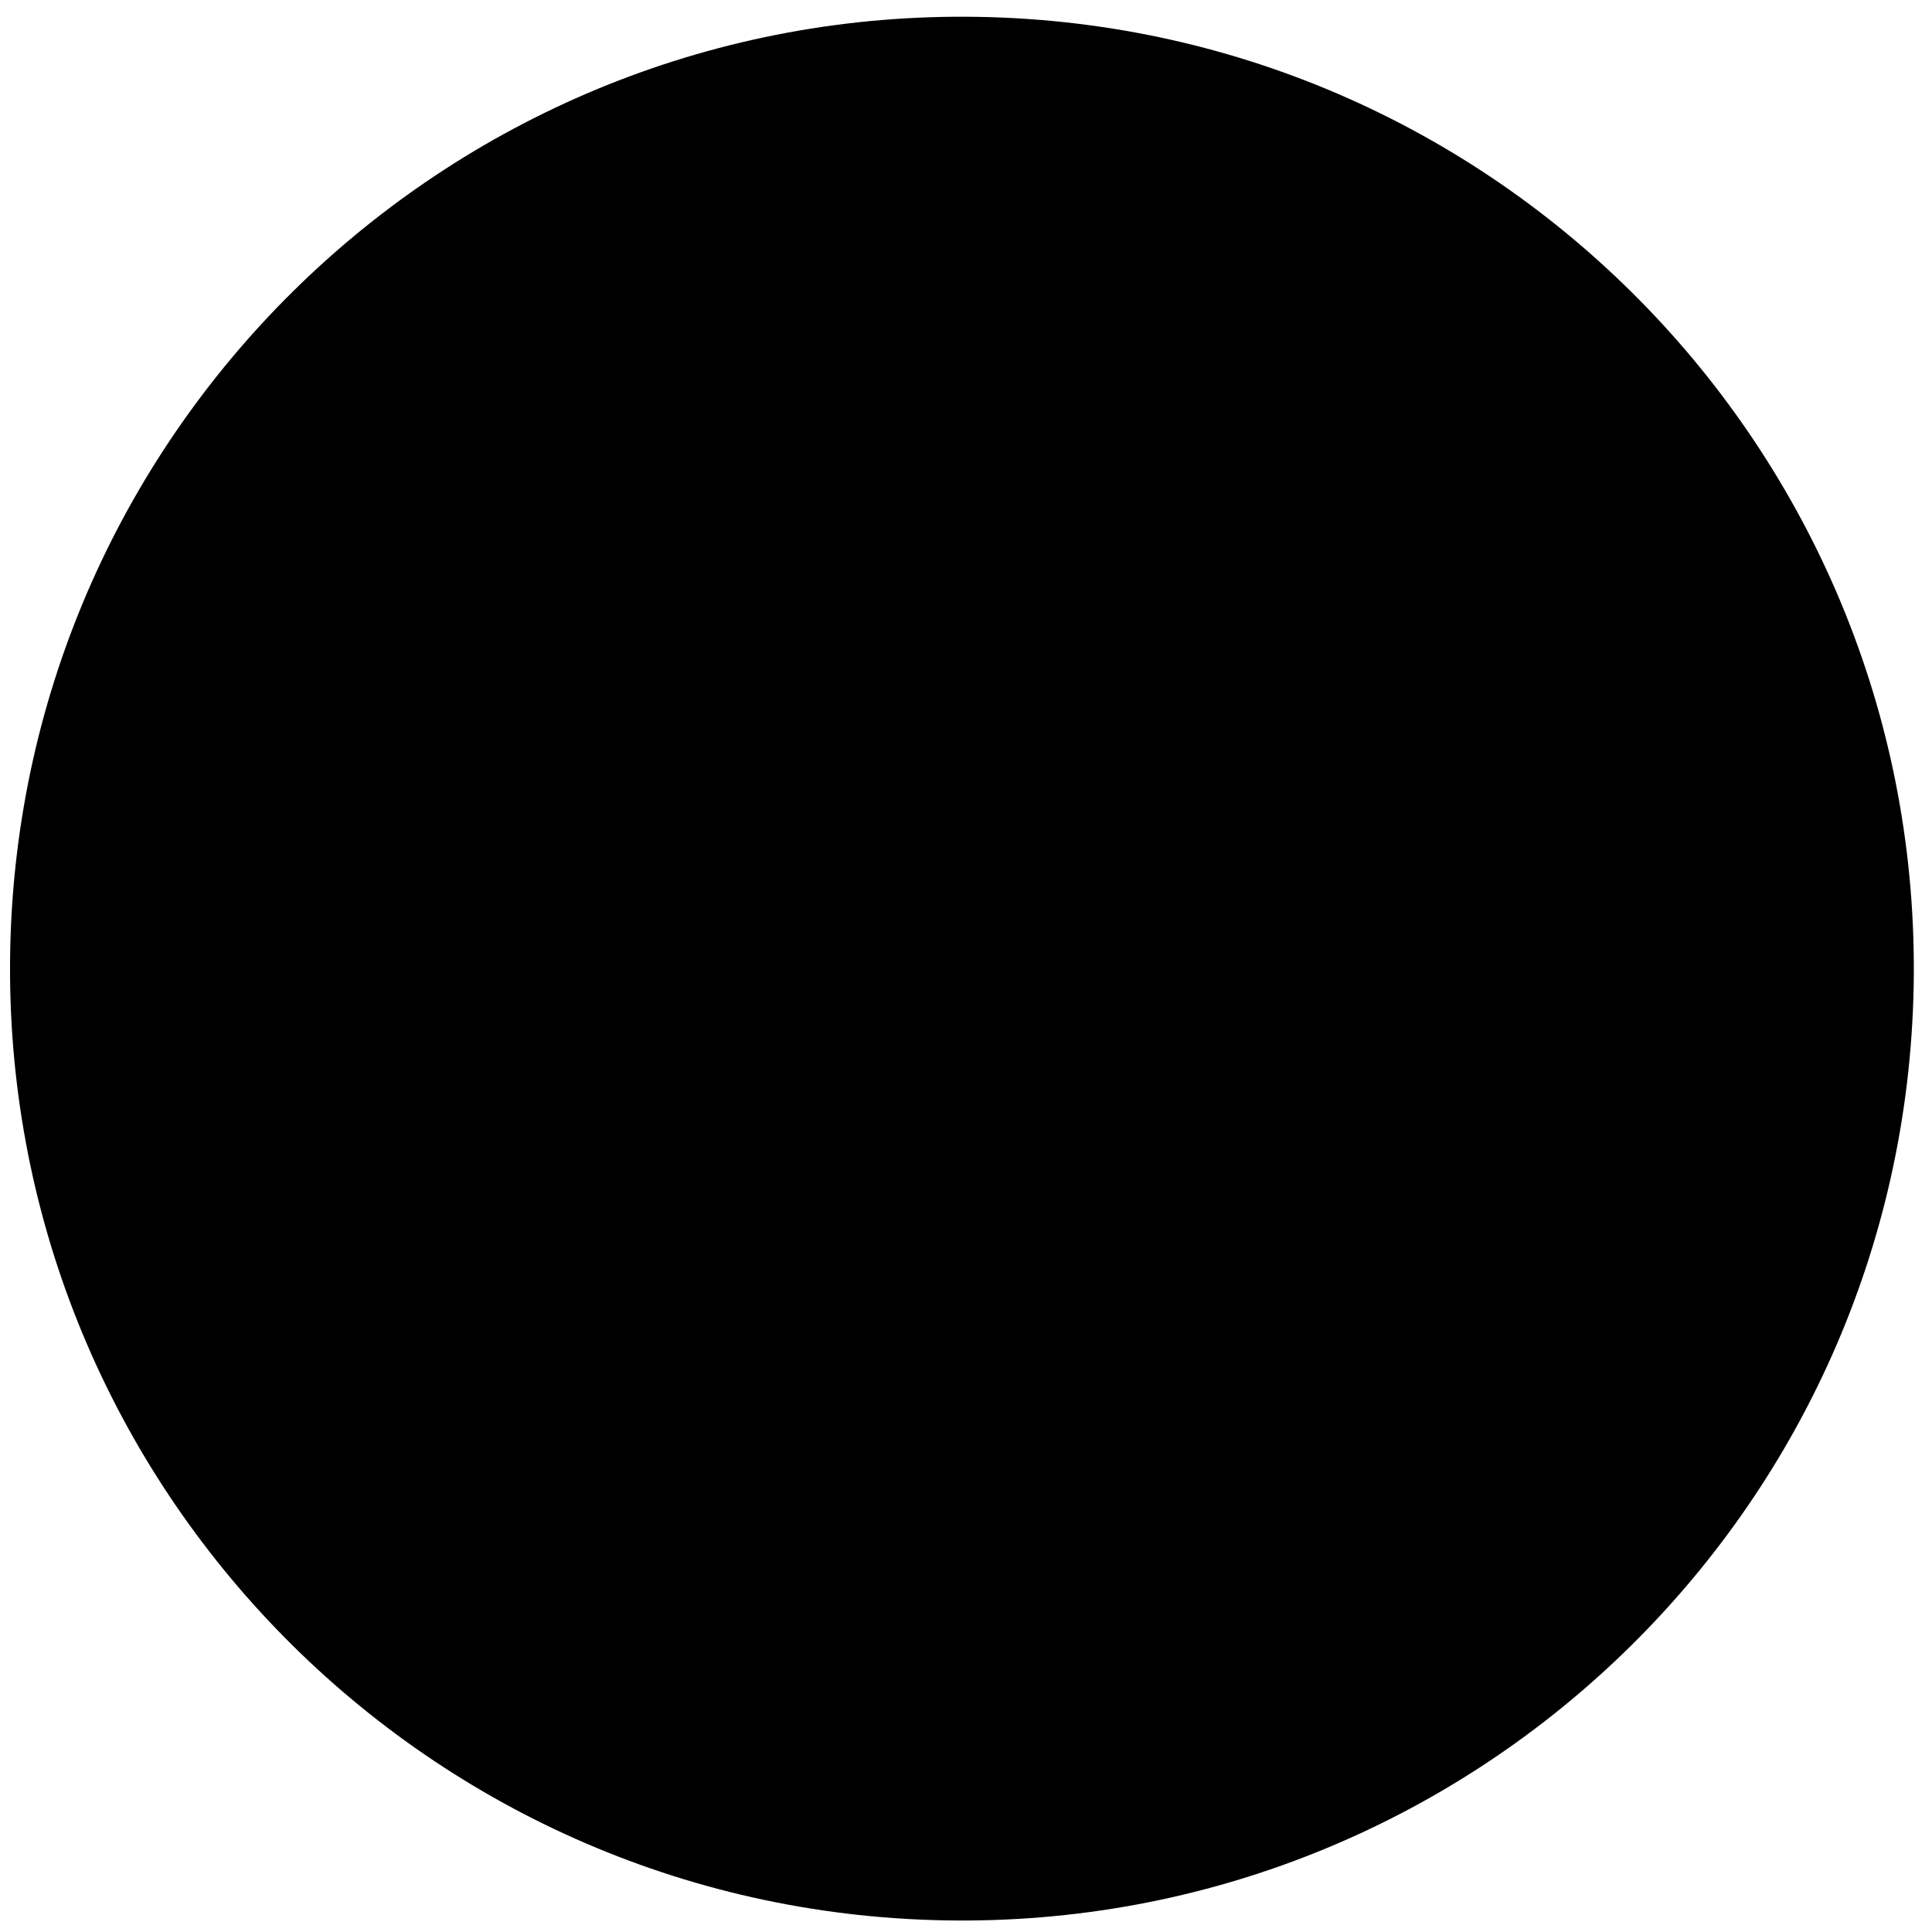
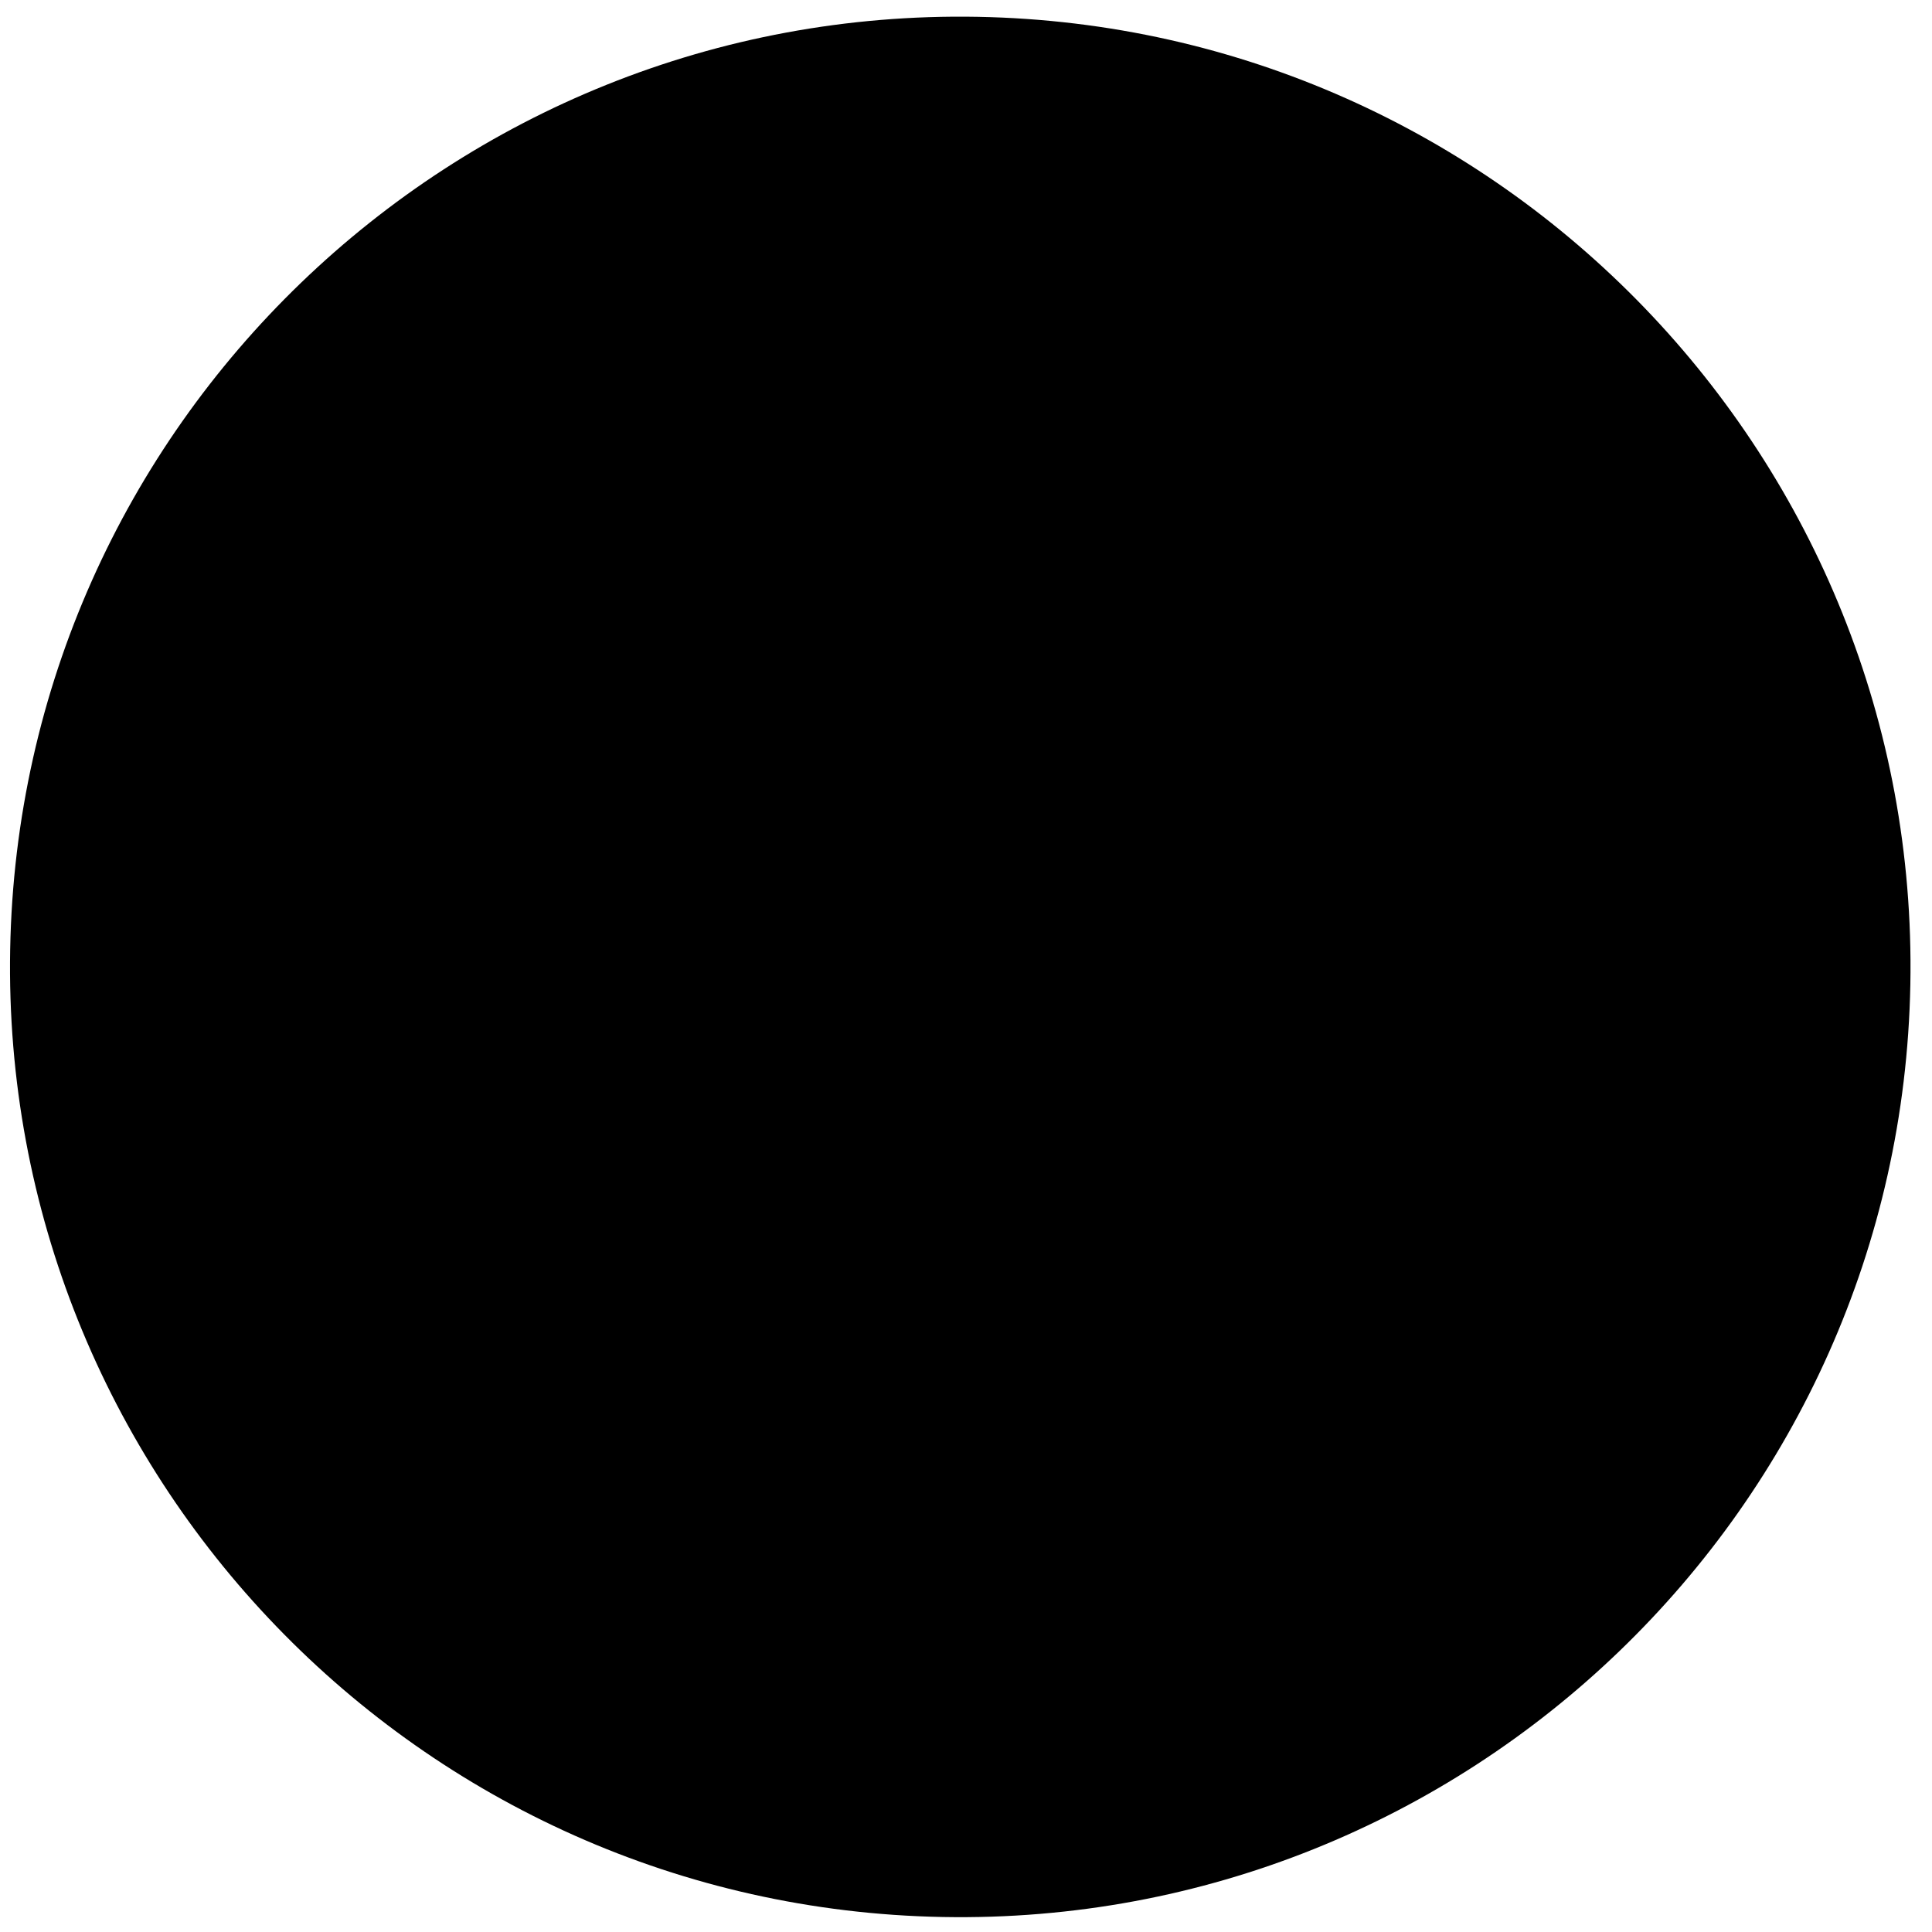
- <svg xmlns="http://www.w3.org/2000/svg" width="100%" height="100%" viewBox="0 0 46 46" version="1.1" xml:space="preserve" style="fill-rule:evenodd;clip-rule:evenodd;stroke-linejoin:round;stroke-miterlimit:2;">
-   <g transform="matrix(1,0,0,1,-487,-570)">
-     <g transform="matrix(0.999829,0.0185101,-0.0185101,0.999829,33.6237,-72.364)">
-       <g id="ドアノブ1" transform="matrix(0.692629,0,0,0.692629,415.195,487.458)">
-         <circle cx="105.857" cy="244.053" r="32.722" />
-       </g>
-     </g>
-   </g>
+ <svg xmlns="http://www.w3.org/2000/svg" width="100%" height="100%" viewBox="0 0 192 192" version="1.1" xml:space="preserve" style="fill-rule:evenodd;clip-rule:evenodd;stroke-linejoin:round;stroke-miterlimit:2;">
+   <path id="ドアノブ" d="M97.177,1.672c52.111,0.965 93.636,44.056 92.671,96.167c-0.965,52.111 -44.056,93.635 -96.167,92.671c-52.111,-0.965 -93.635,-44.056 -92.67,-96.167c0.964,-52.111 44.055,-93.635 96.166,-92.671Z" />
</svg>
